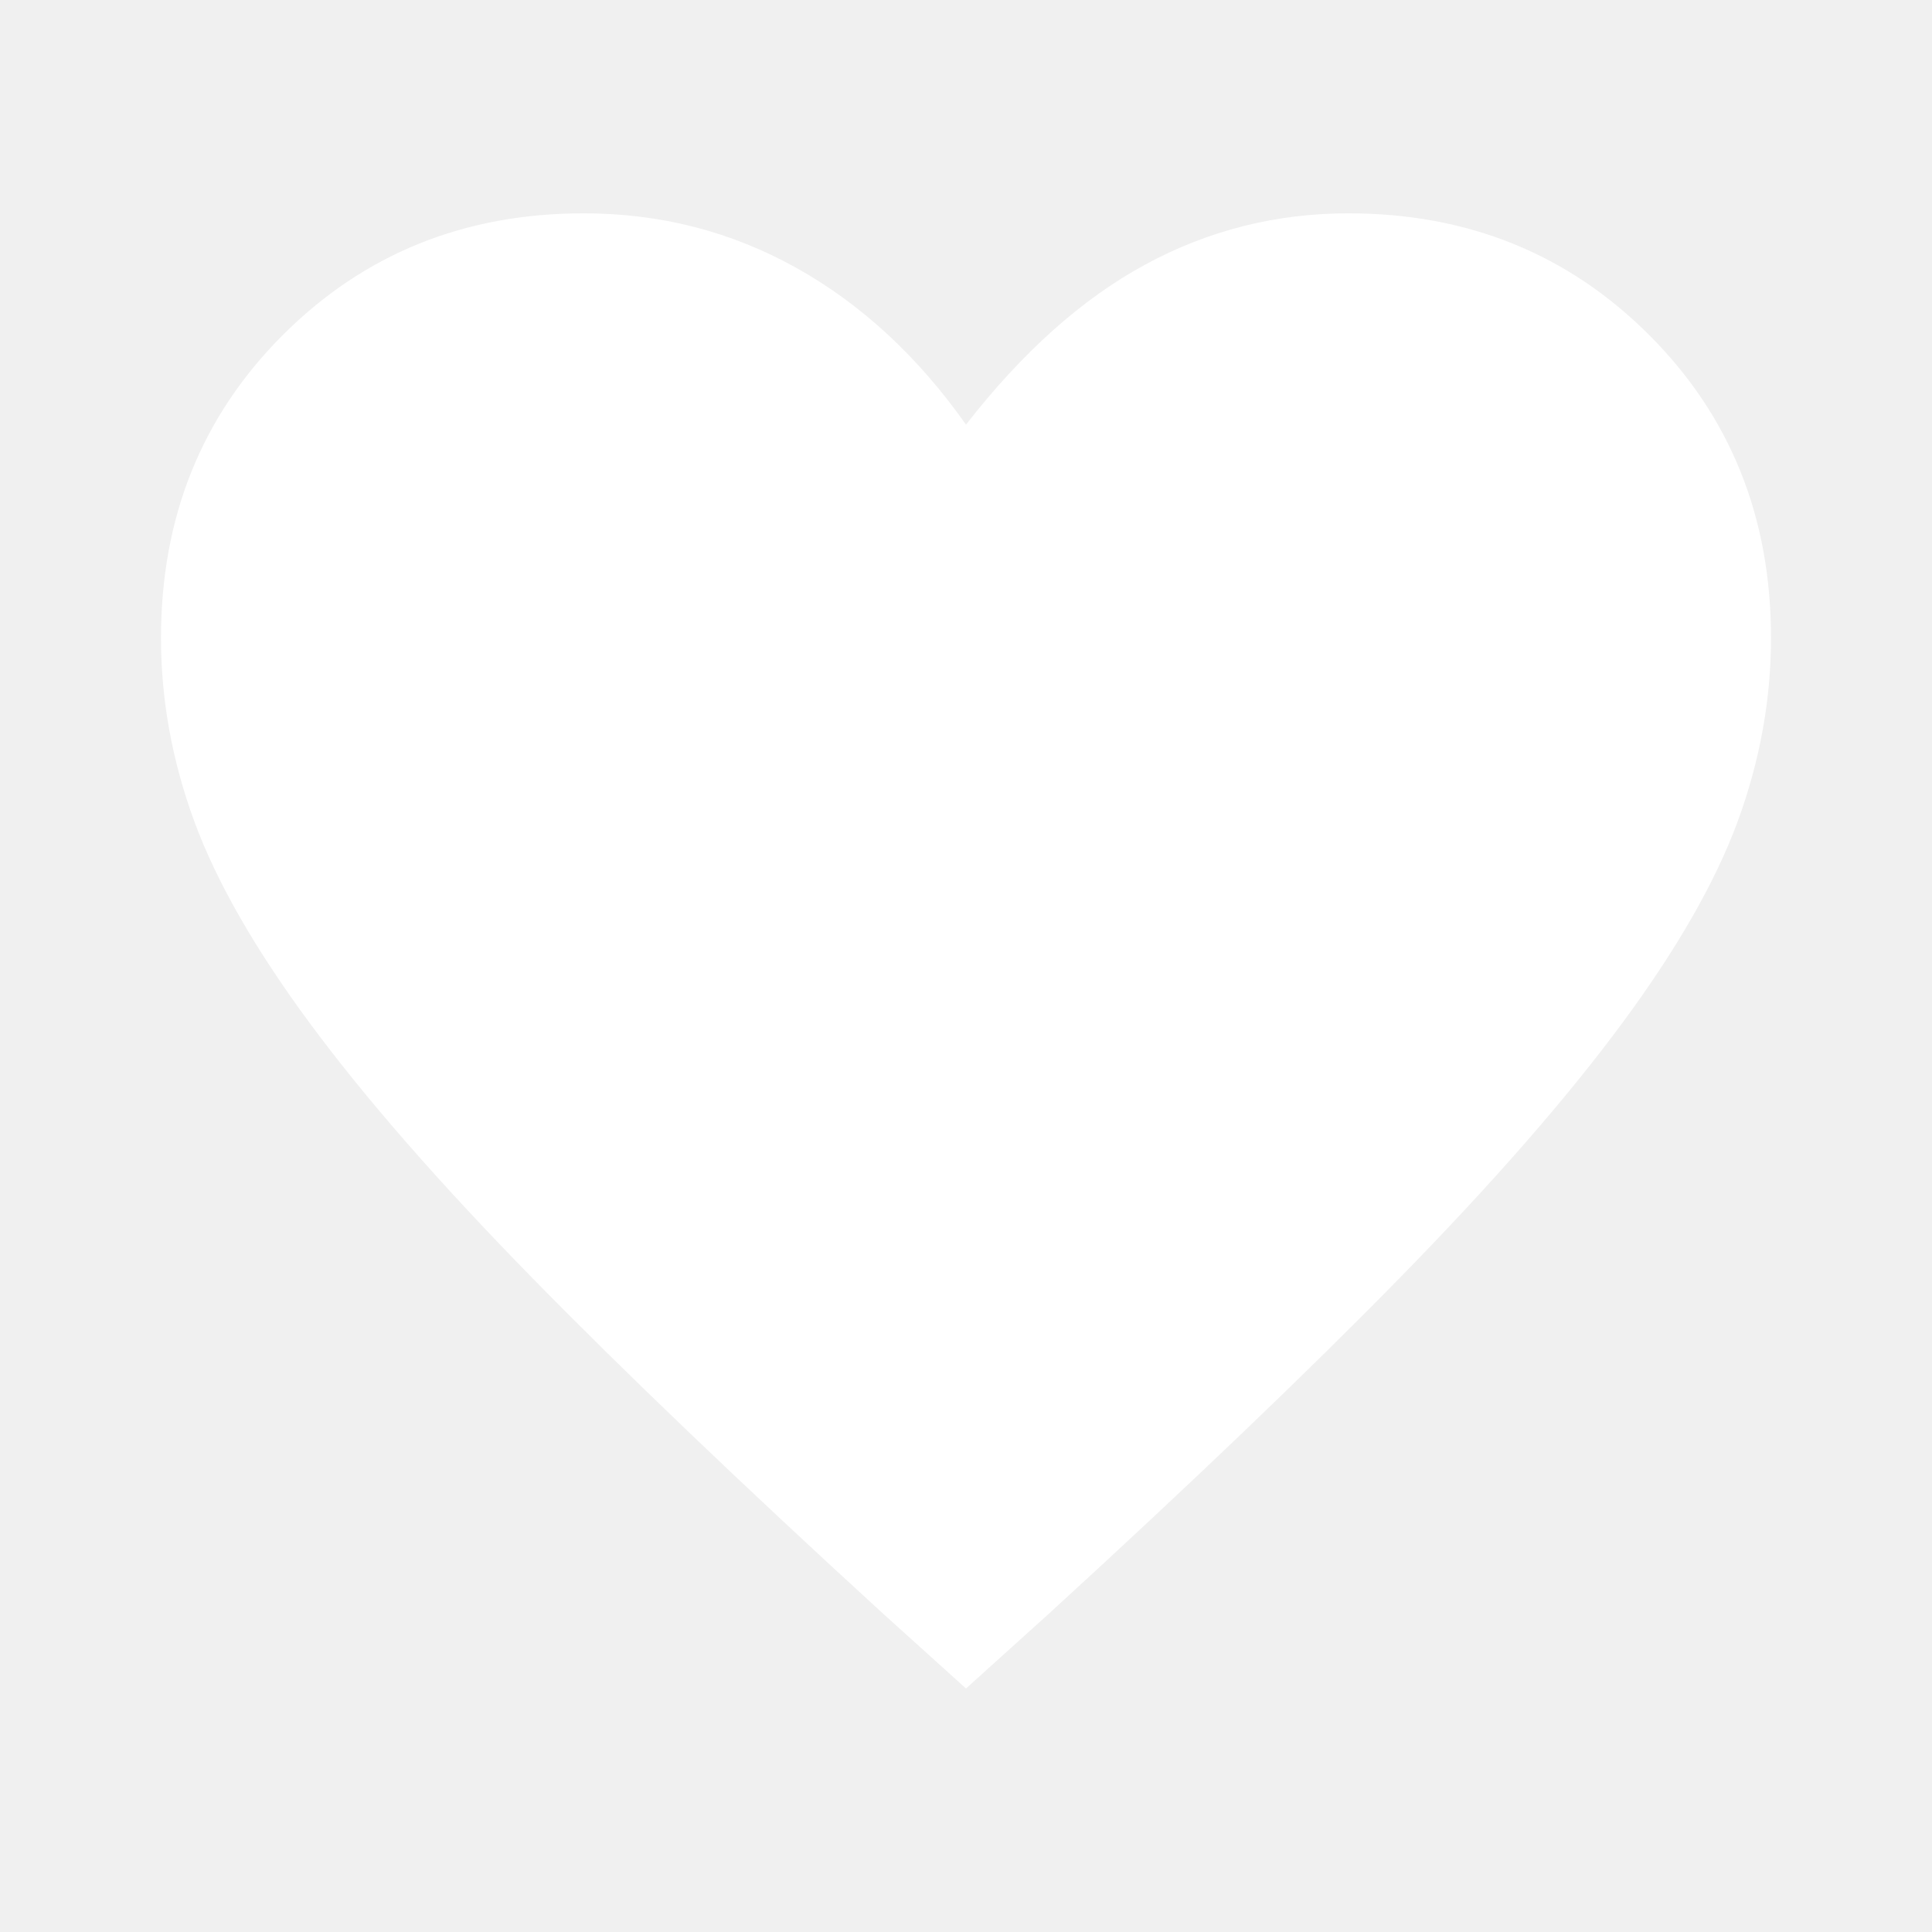
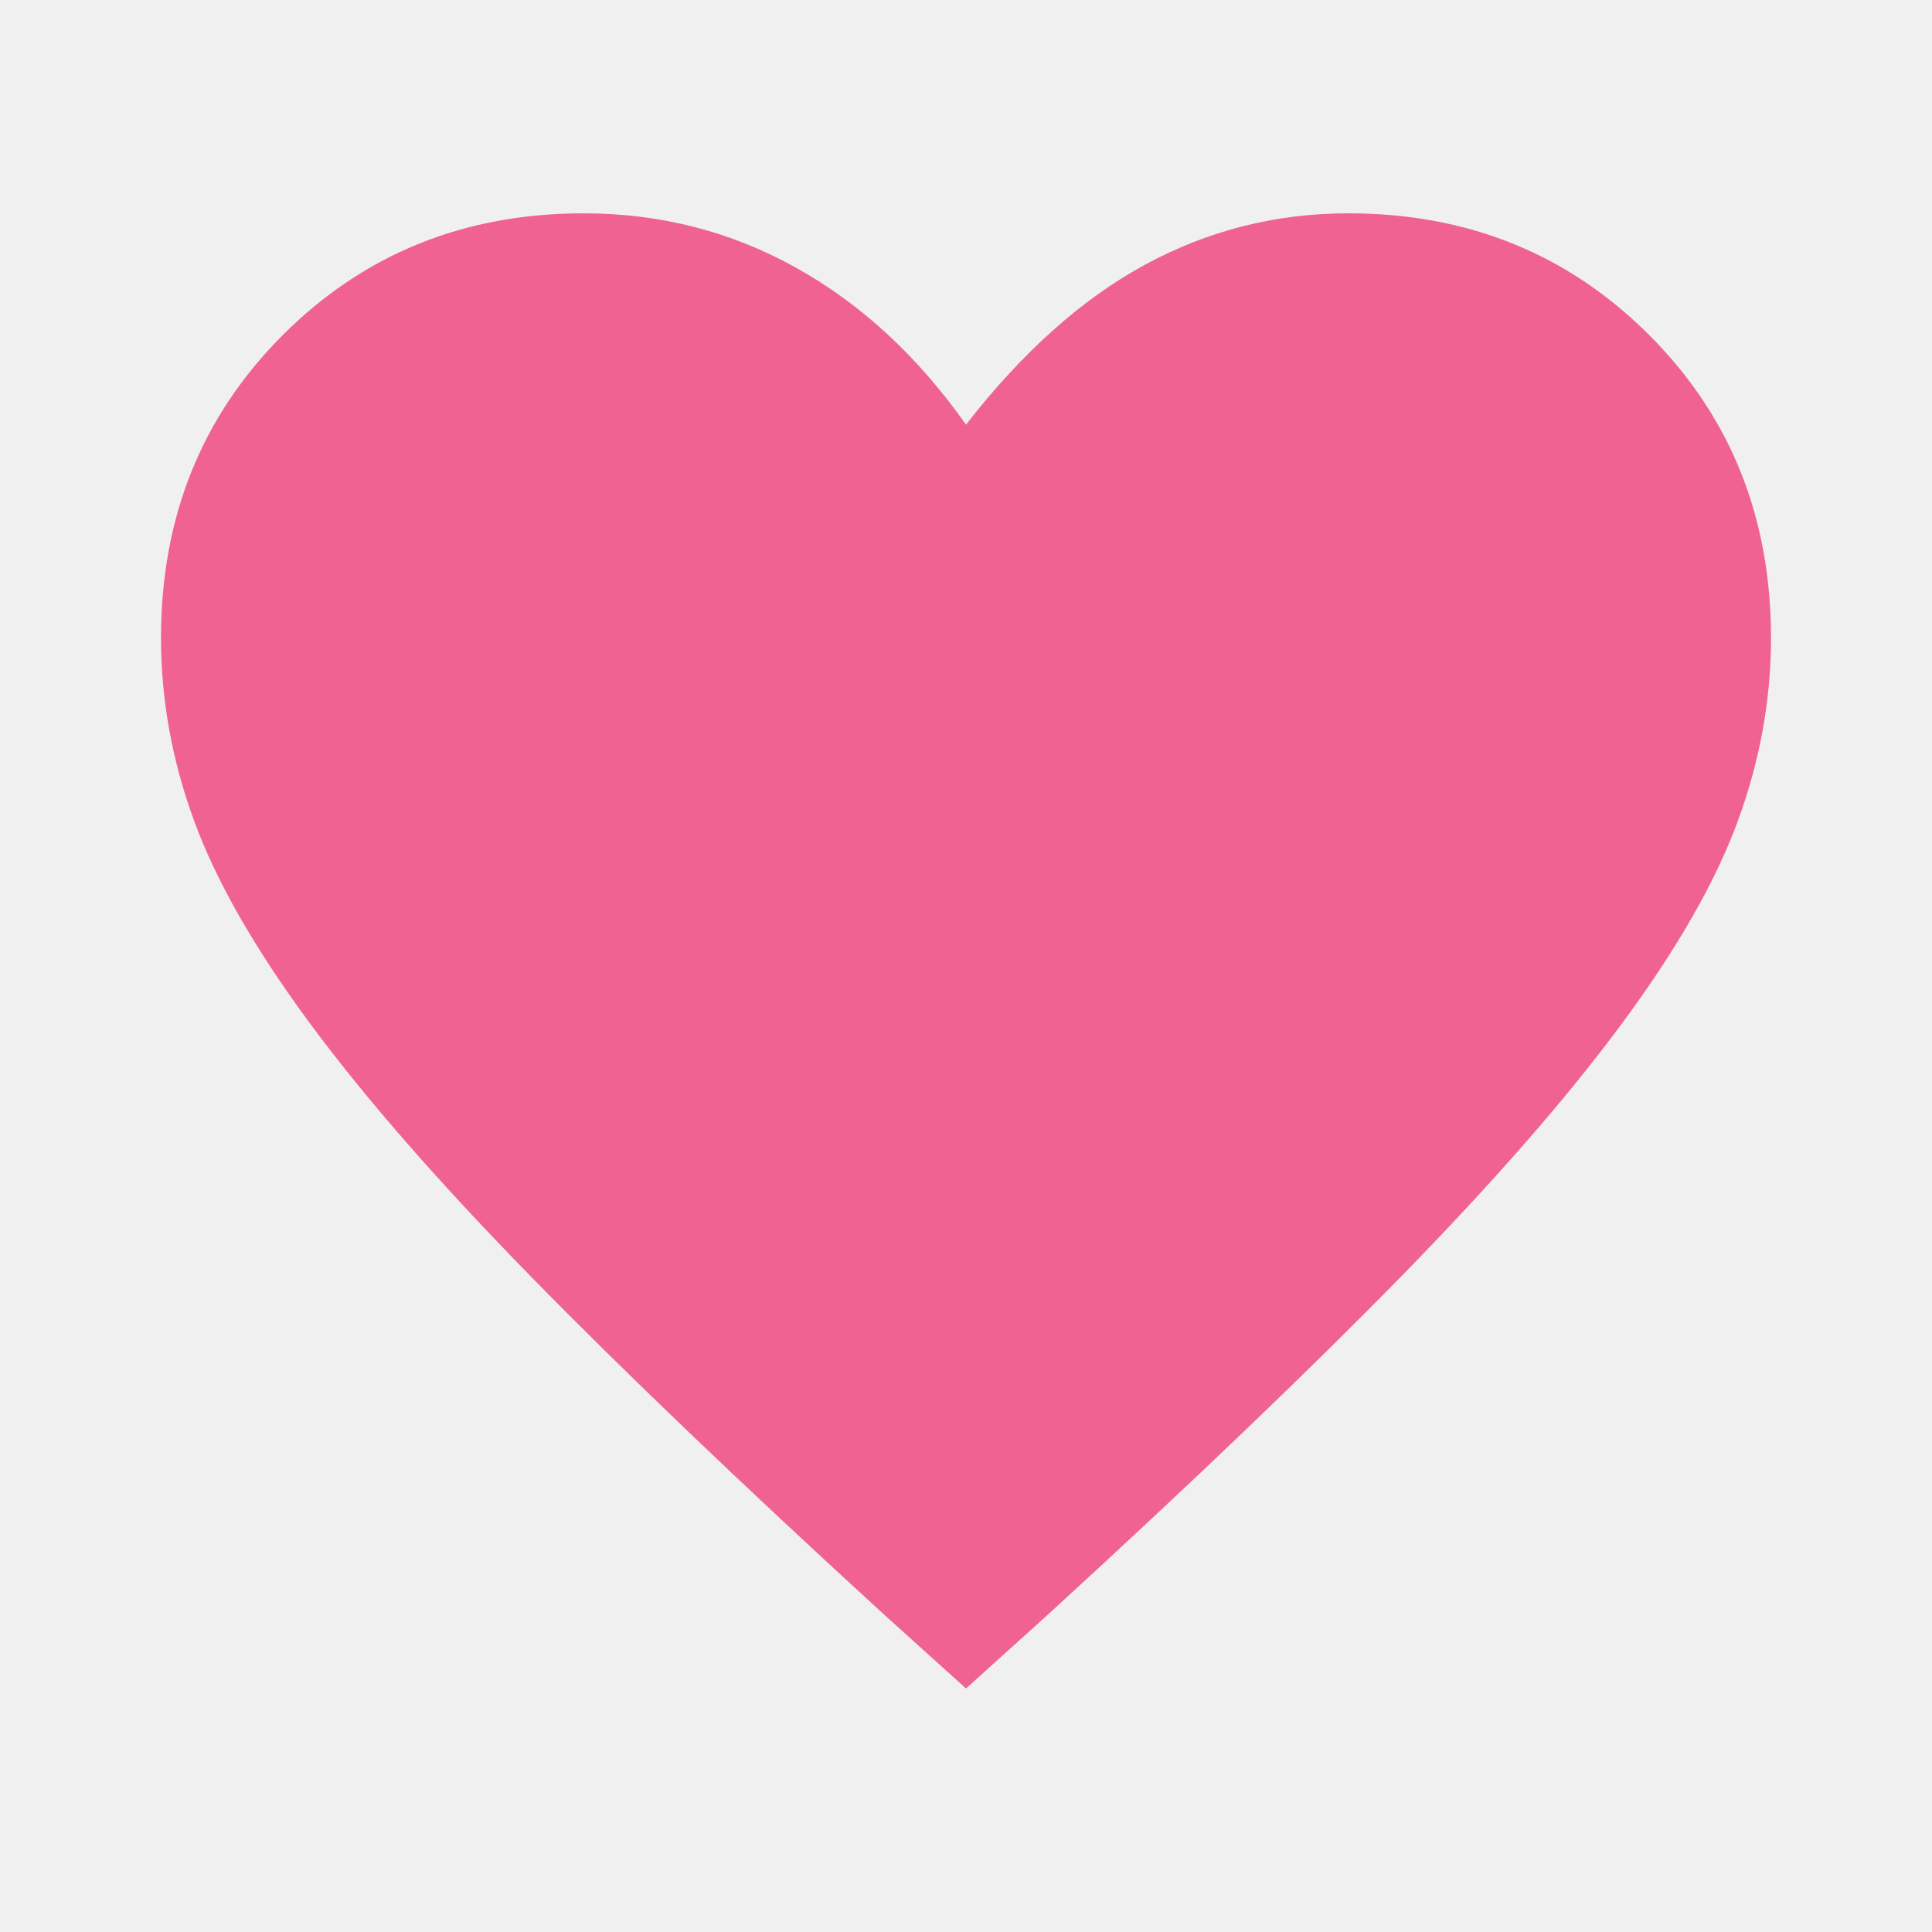
<svg xmlns="http://www.w3.org/2000/svg" height="48" width="48">
-   <path fill="white" d="m24 41.95-2.05-1.85q-5.3-4.85-8.75-8.375-3.45-3.525-5.5-6.3T4.825 20.4Q4 18.15 4 15.85q0-4.5 3.025-7.525Q10.05 5.3 14.5 5.3q2.85 0 5.275 1.35Q22.2 8 24 10.55q2.1-2.7 4.45-3.975T33.5 5.3q4.45 0 7.475 3.025Q44 11.35 44 15.85q0 2.3-.825 4.55T40.3 25.425q-2.05 2.775-5.5 6.3T26.05 40.1Z" />
+   <path fill="#f06292" d="m24 41.95-2.05-1.85q-5.3-4.85-8.75-8.375-3.45-3.525-5.5-6.3T4.825 20.4Q4 18.15 4 15.85q0-4.5 3.025-7.525Q10.05 5.3 14.5 5.3q2.85 0 5.275 1.35Q22.2 8 24 10.55q2.1-2.7 4.45-3.975T33.5 5.3q4.45 0 7.475 3.025Q44 11.35 44 15.85q0 2.3-.825 4.55T40.3 25.425q-2.05 2.775-5.5 6.3T26.05 40.1Z" />
</svg>
